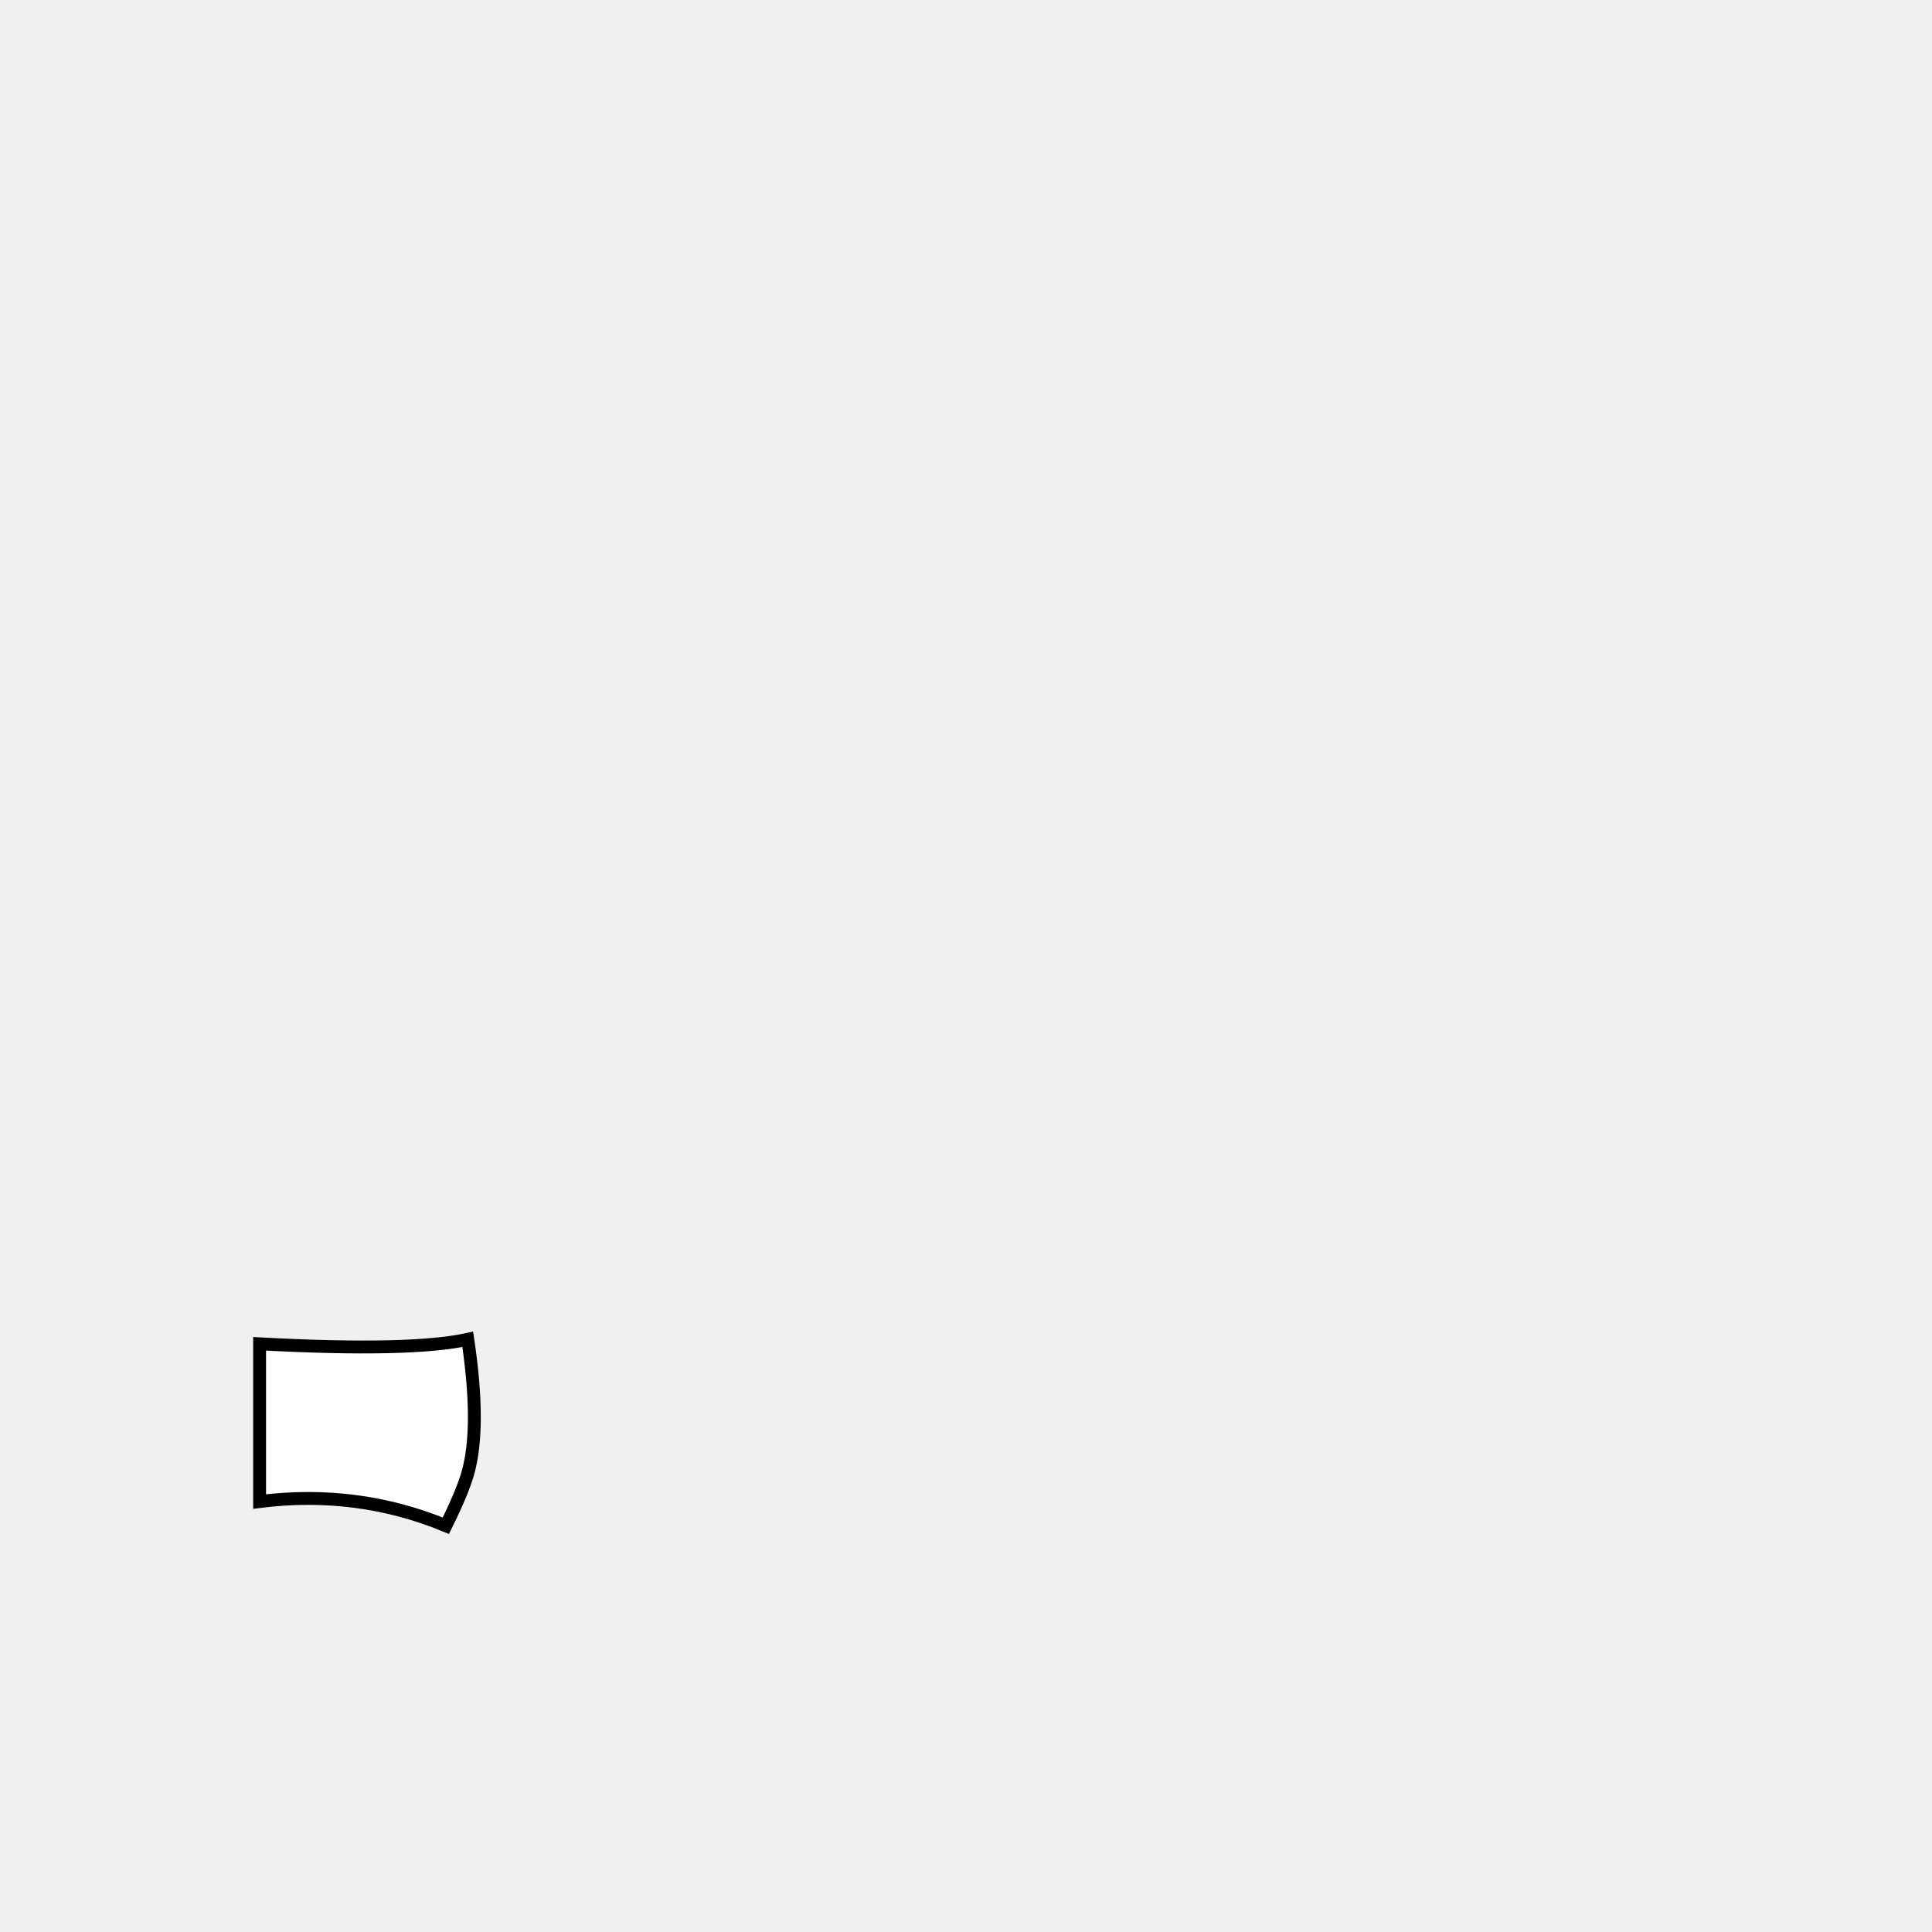
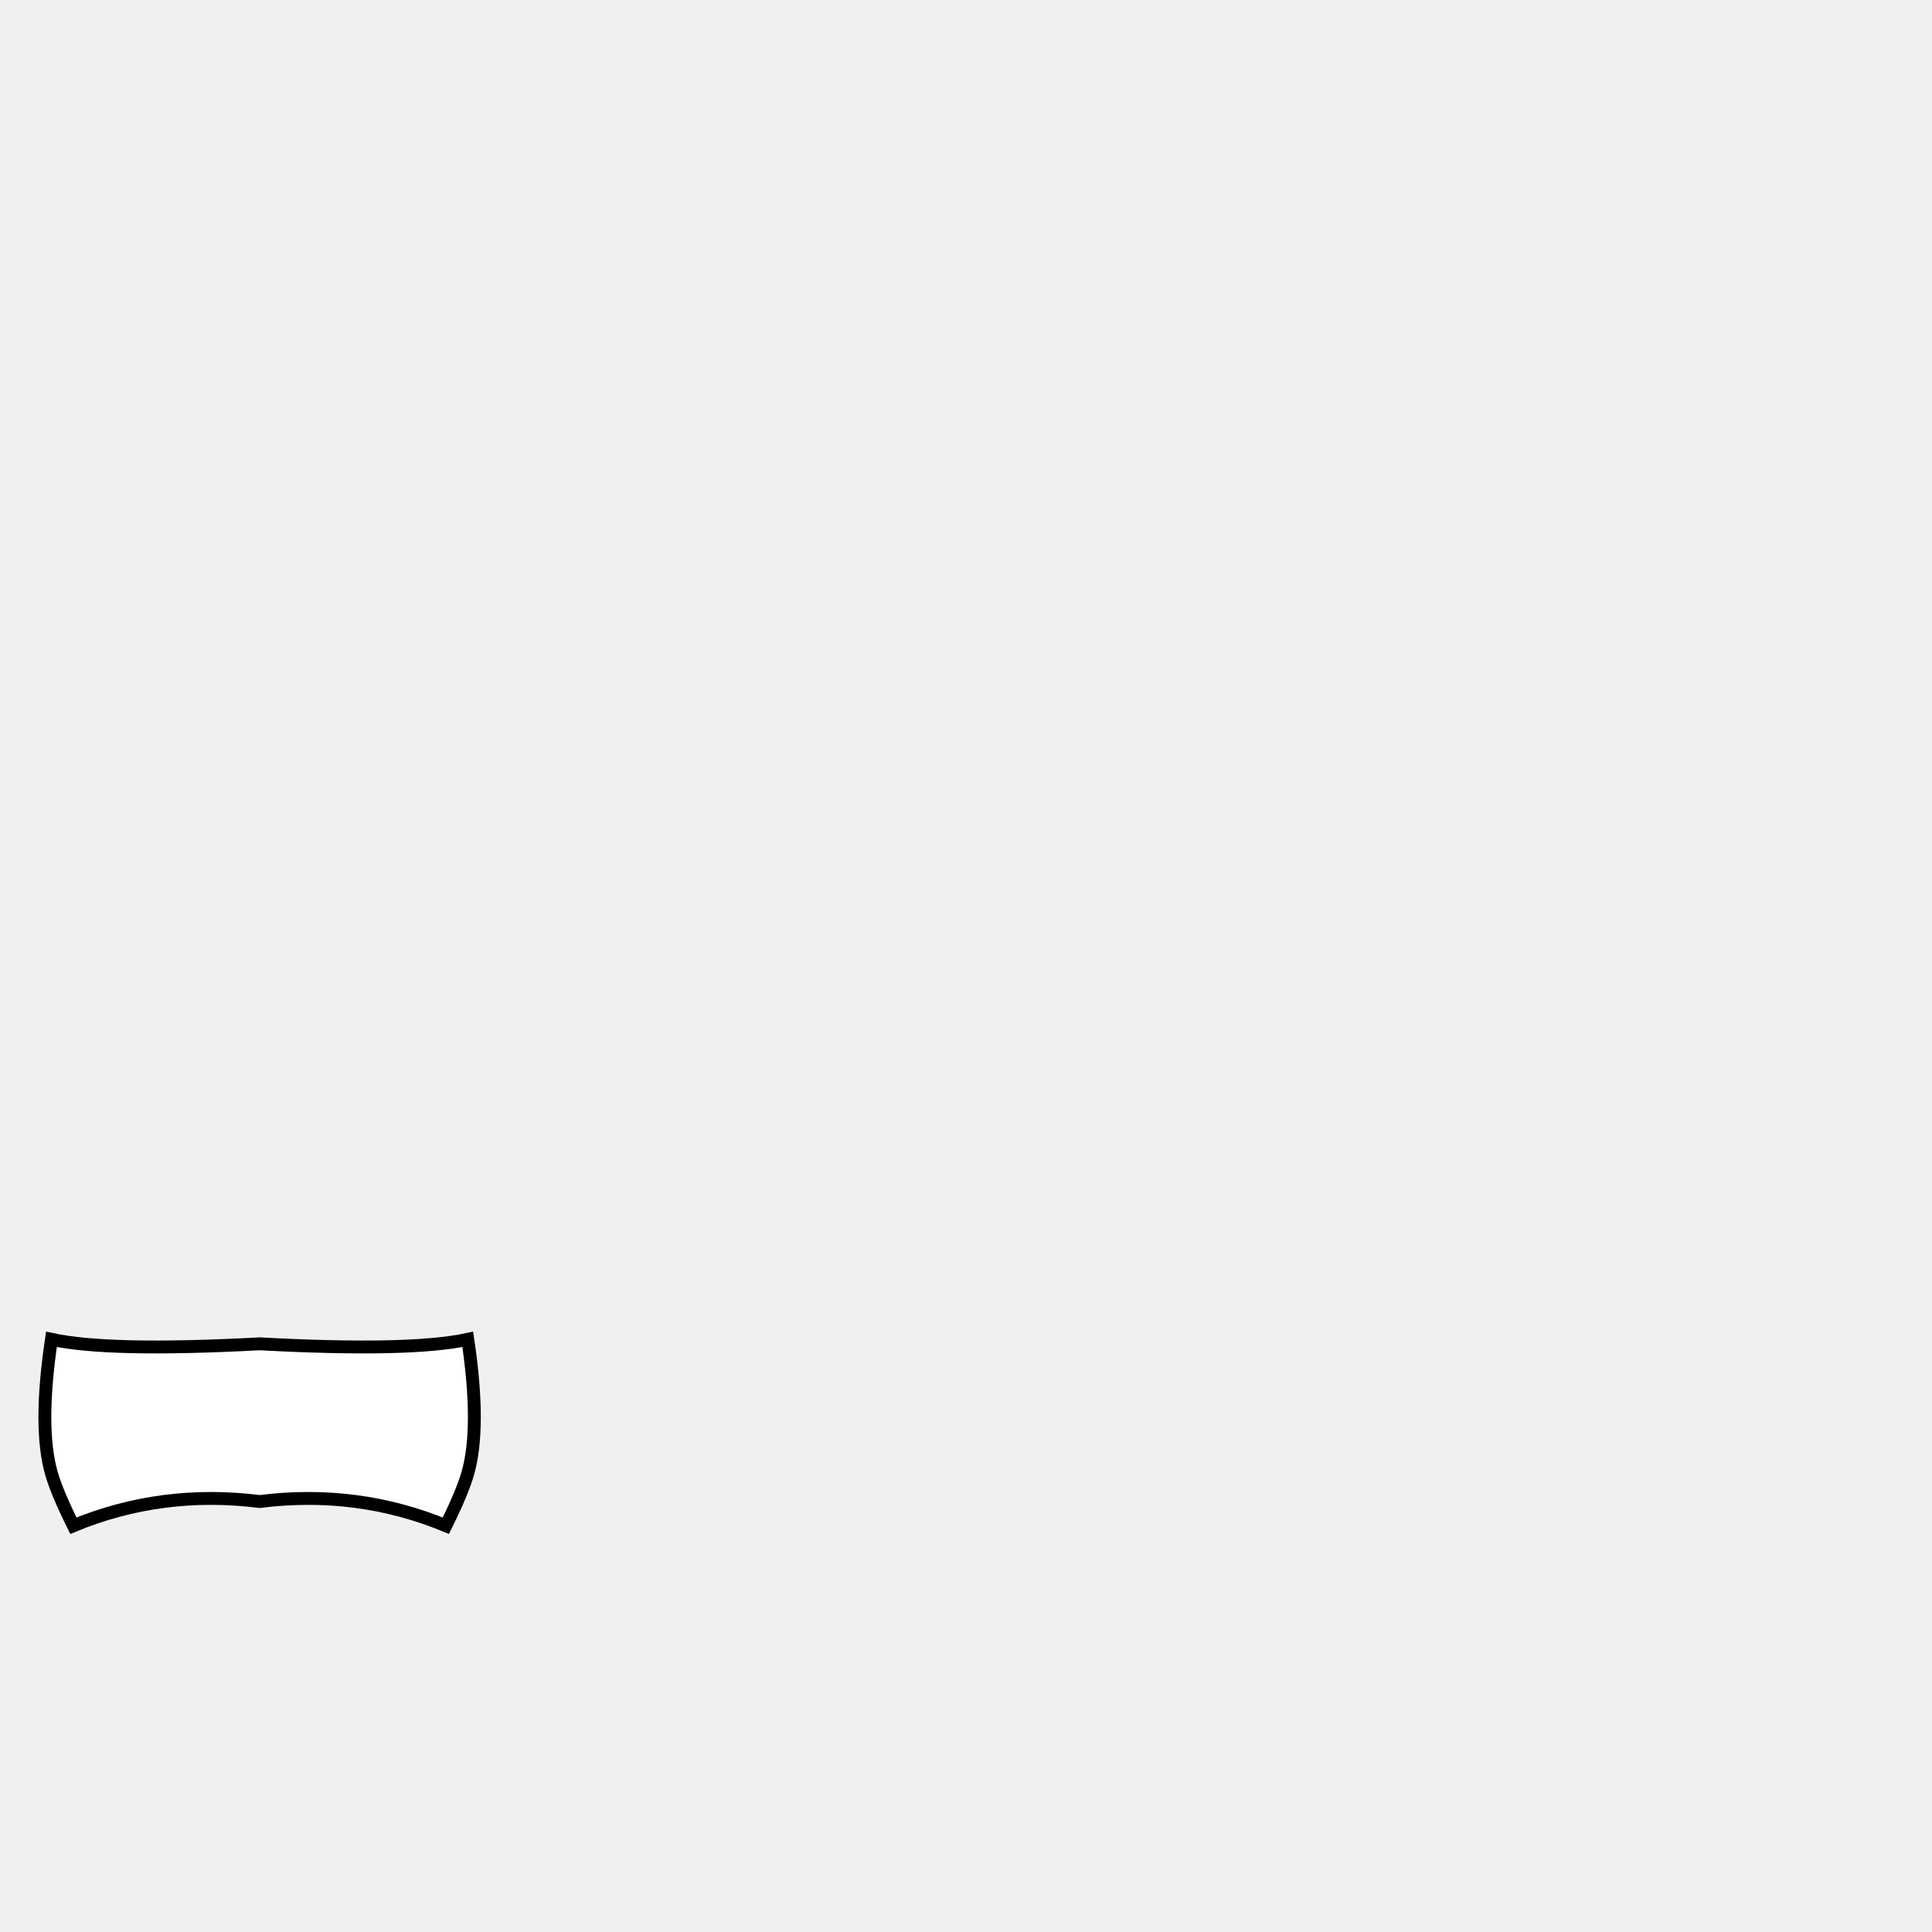
<svg xmlns="http://www.w3.org/2000/svg" x="0" y="0" width="300" height="300" viewBox="0, 0, 300, 300">
-   <path d="M 40.312 208.667 Q 63.726 209.923 72.634 207.973 Q 74.682 221.68 72.63 228.808 Q 71.774 231.783 69.23 236.913 Q 55.519 231.25 40.312 233.155 Z" fill="white" stroke="black" stroke-width="2" />
+   <path d="M 40.312 208.667 Q 63.726 209.923 72.634 207.973 Q 74.682 221.68 72.63 228.808 Q 71.774 231.783 69.23 236.913 Q 55.519 231.25 40.312 233.155 Q 25.105,231.250  11.394,236.913  Q 8.850,231.783 7.994,228.808   Q 5.942,221.680  7.990,207.973  Q 16.898,209.923 40.312,208.667  Z" fill="white" stroke="black" stroke-width="2" />
</svg>
